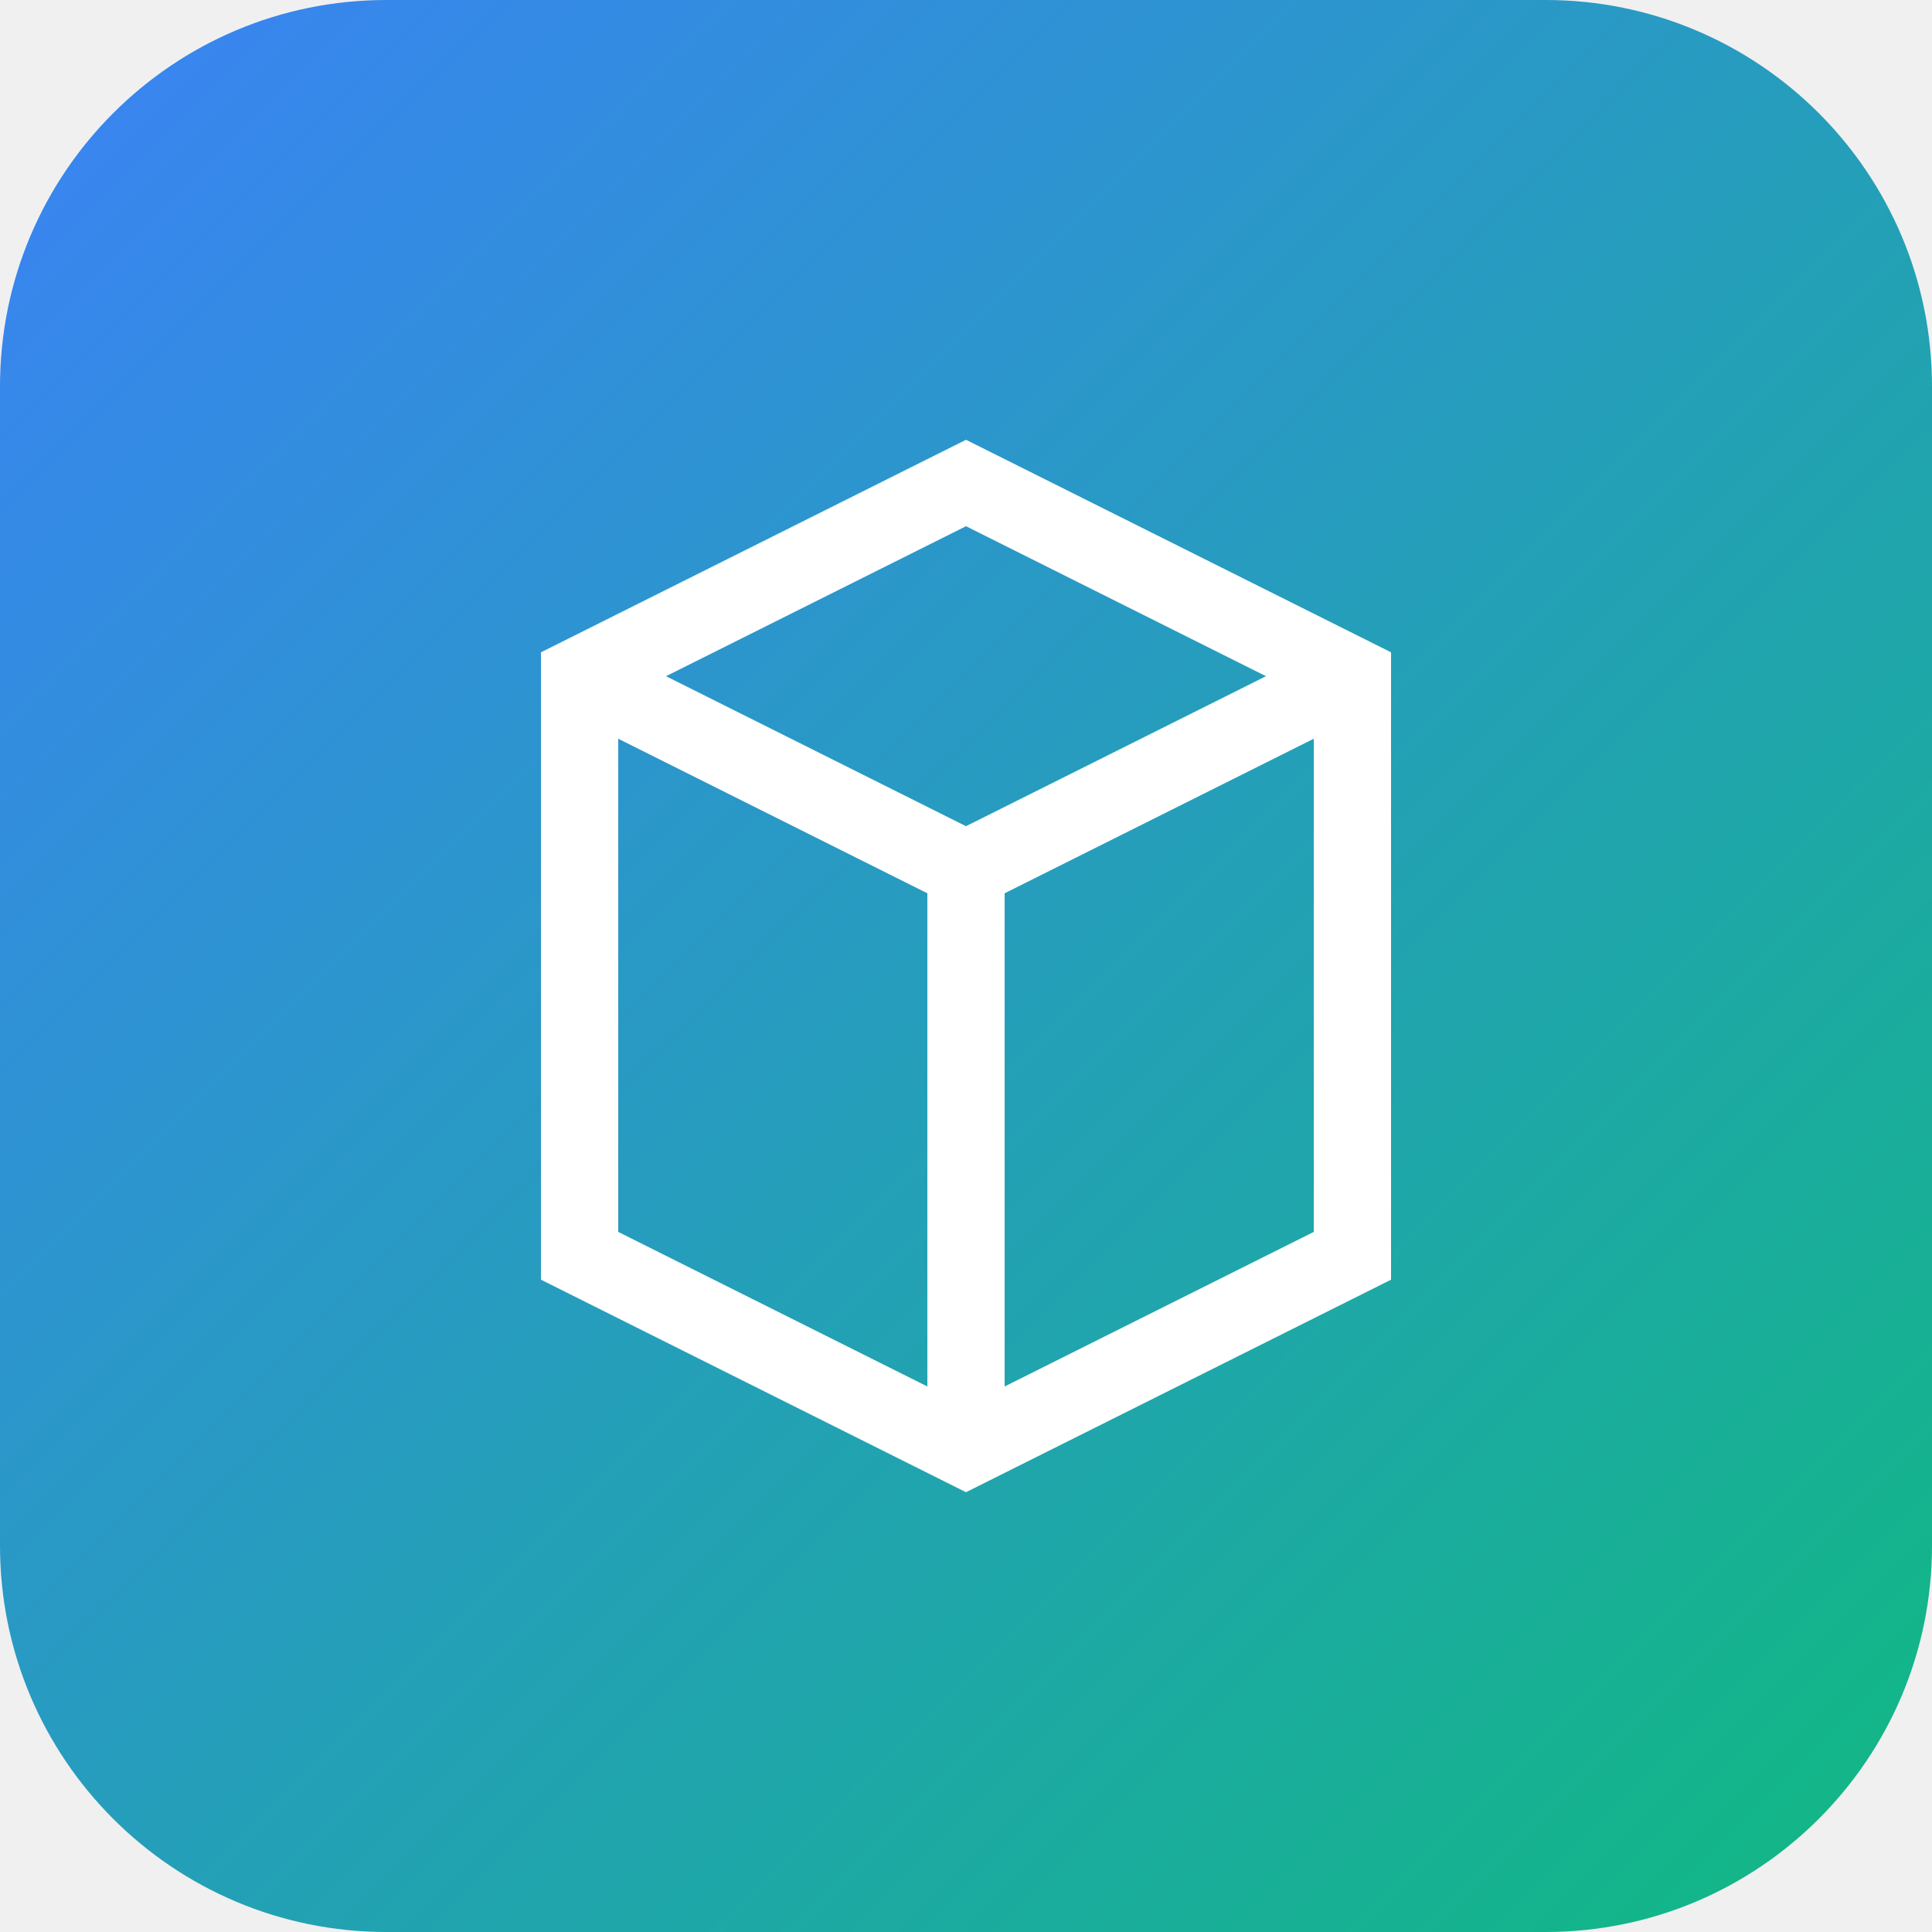
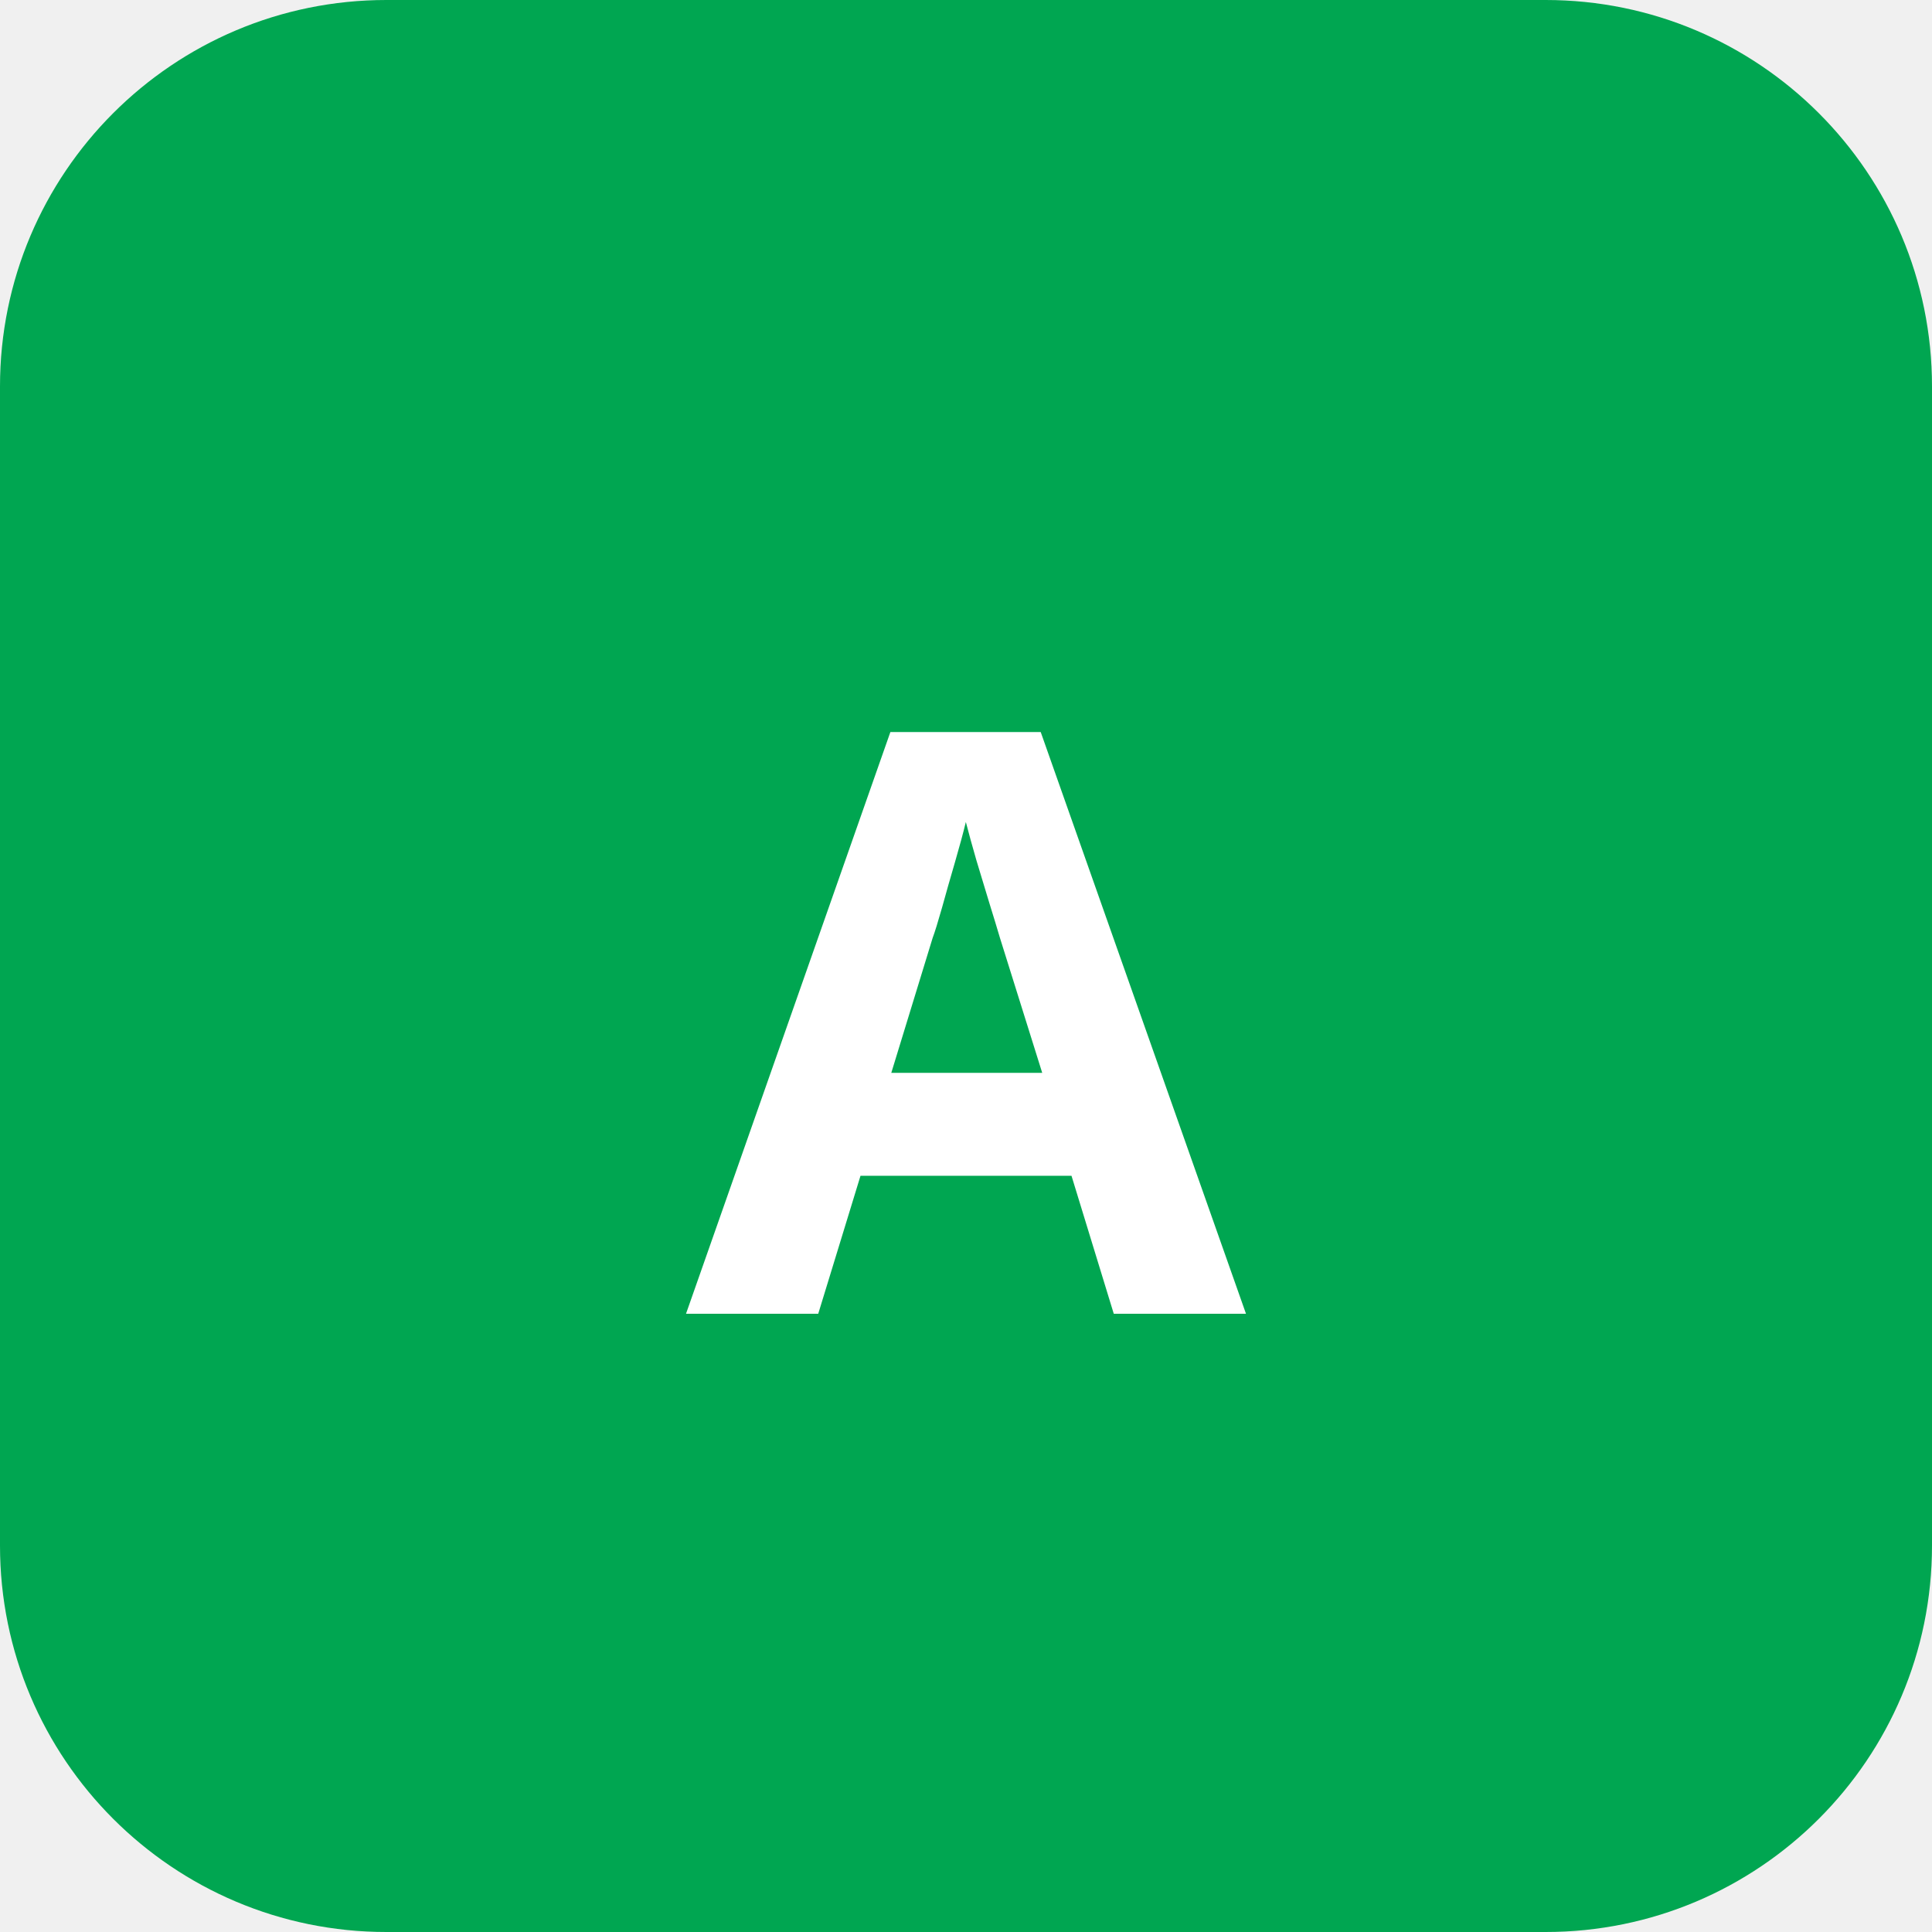
<svg xmlns="http://www.w3.org/2000/svg" viewBox="0 0 100 100">
-   <defs>
-     <linearGradient id="grad" x1="0%" y1="0%" x2="100%" y2="100%">
-       <stop offset="0%" style="stop-color:#3b82f6" />
-       <stop offset="100%" style="stop-color:#10b981" />
-     </linearGradient>
-   </defs>
-   <rect width="100" height="100" rx="20" fill="url(#grad)" />
-   <path d="M30 35 L50 25 L70 35 L70 65 L50 75 L30 65 Z" fill="none" stroke="white" stroke-width="4" />
-   <path d="M30 35 L50 45 L70 35" fill="none" stroke="white" stroke-width="4" />
-   <path d="M50 45 L50 75" fill="none" stroke="white" stroke-width="4" />
+   <rect width="100" height="100" rx="20" fill="#00A651" />
+   <text x="50" y="68" font-family="Arial Black, sans-serif" font-size="42" font-weight="900" fill="white" text-anchor="middle">A</text>
</svg>
